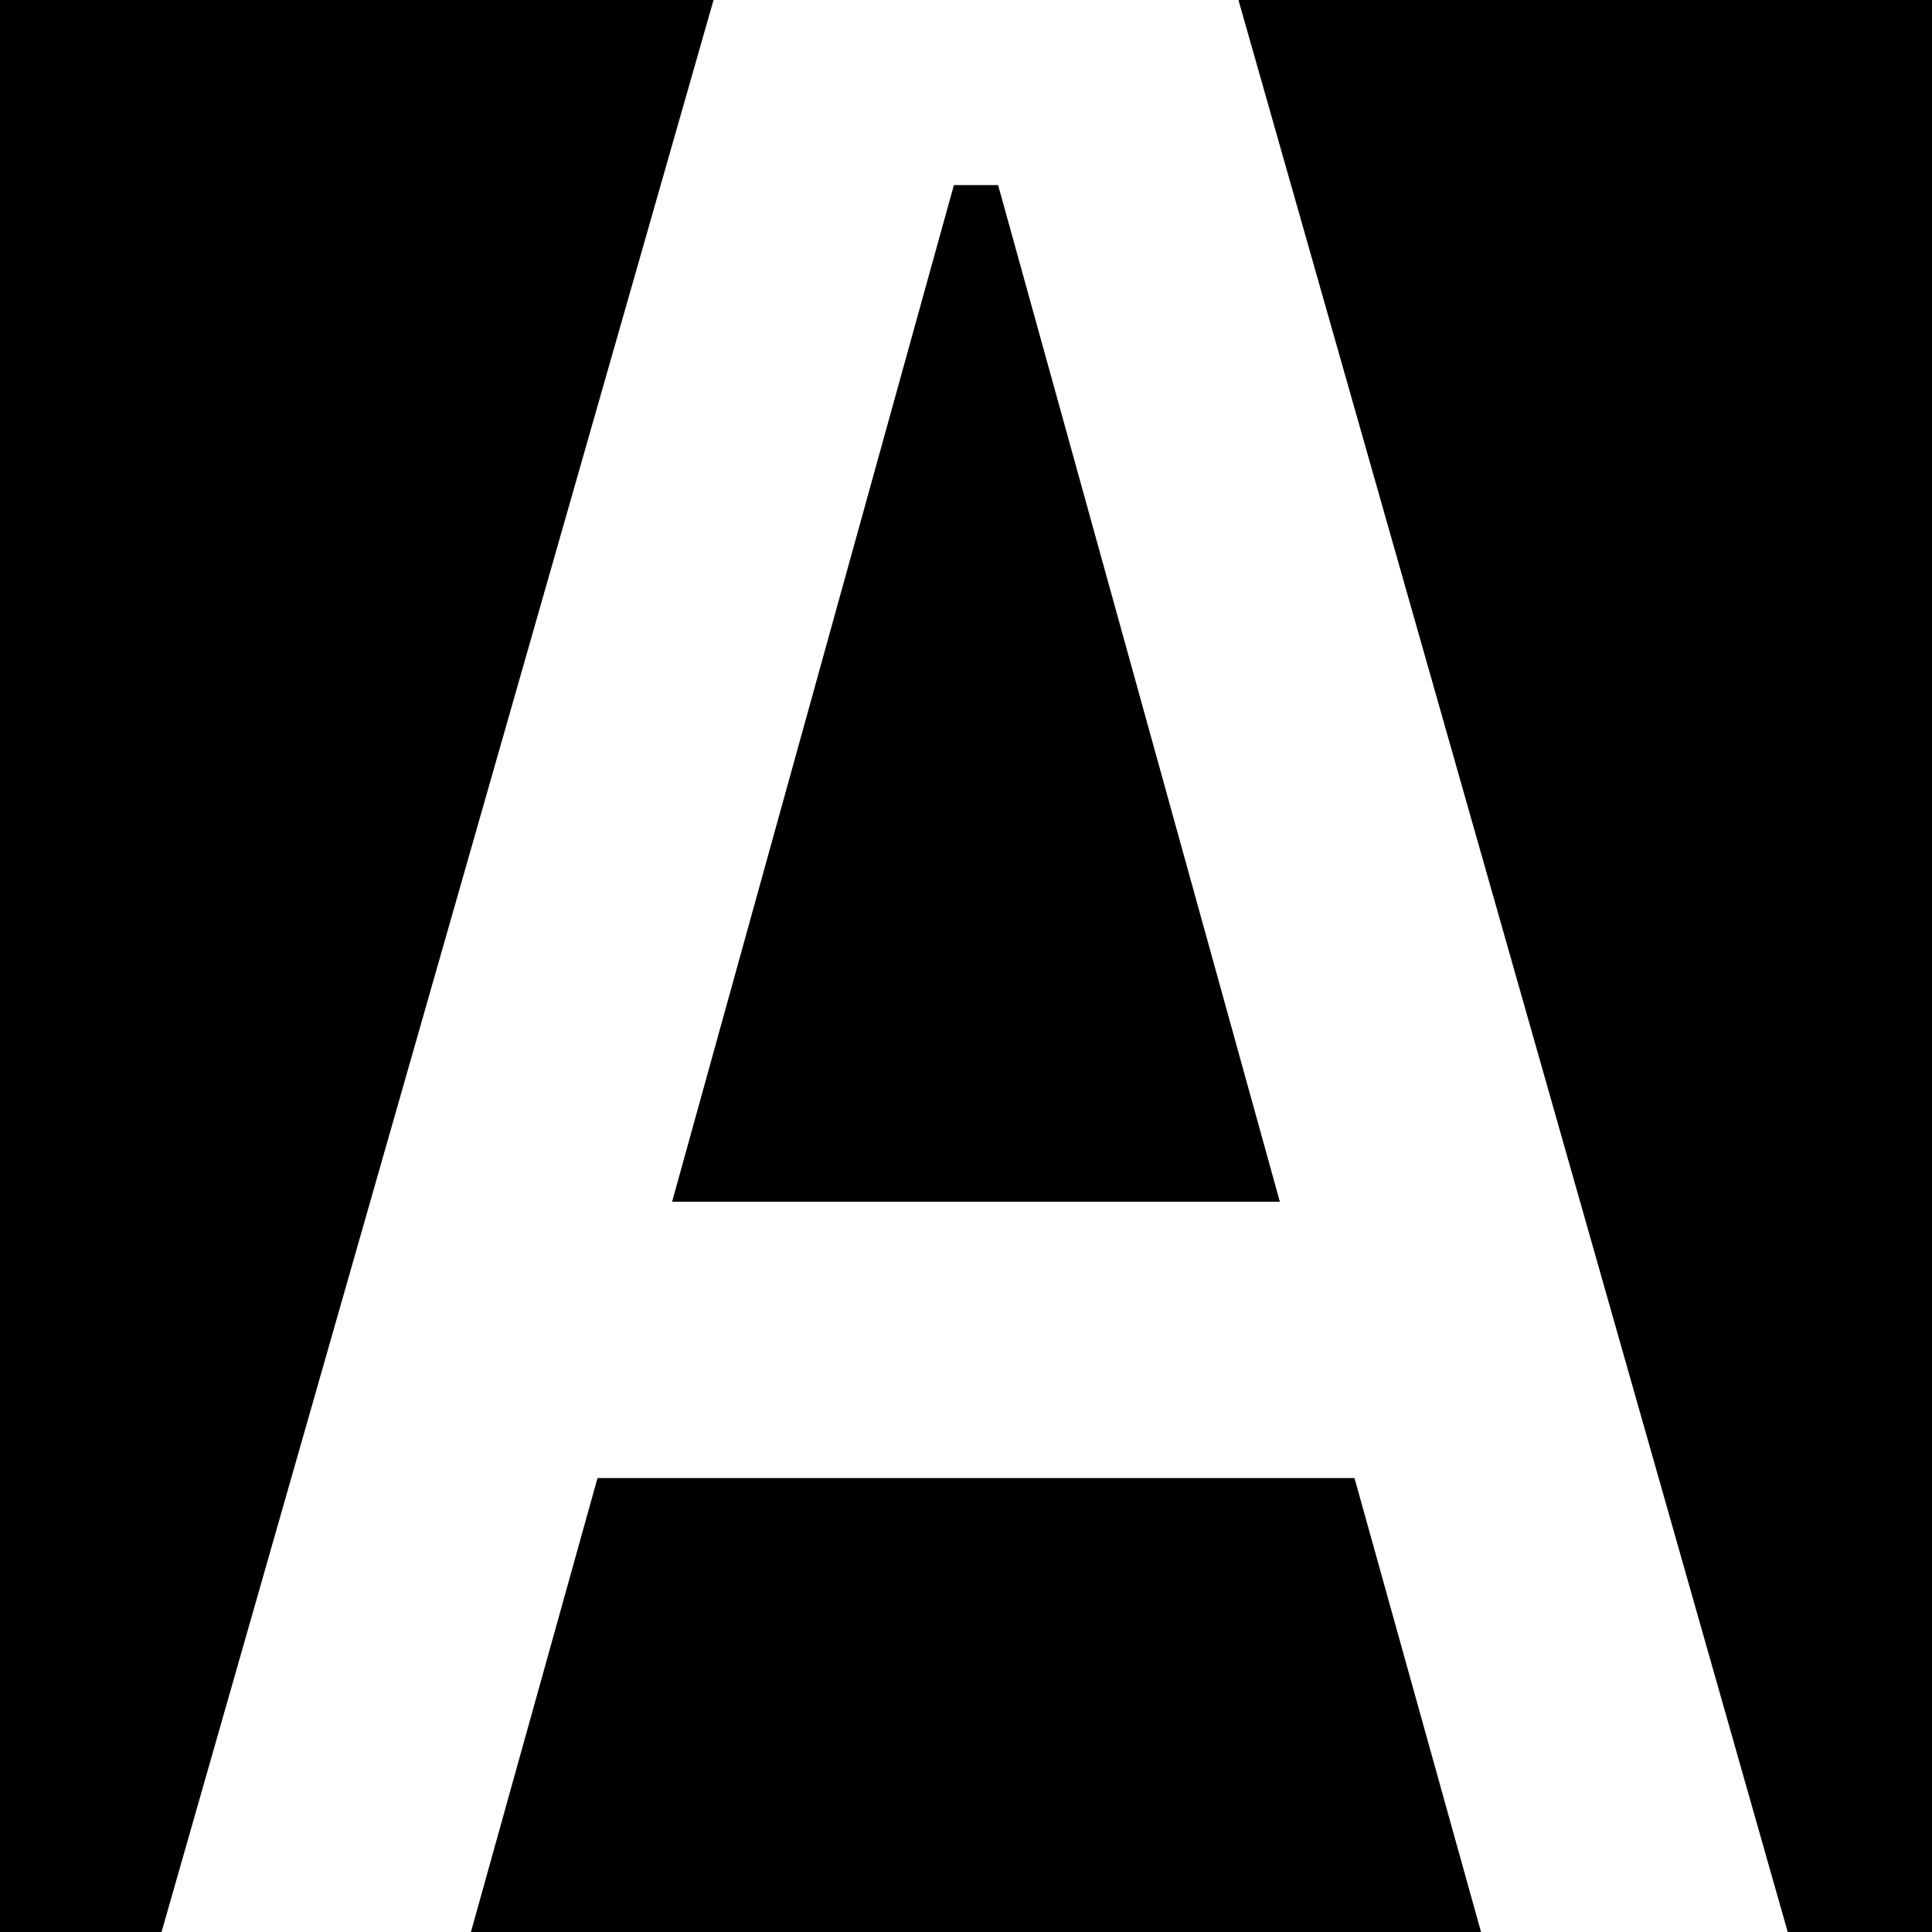
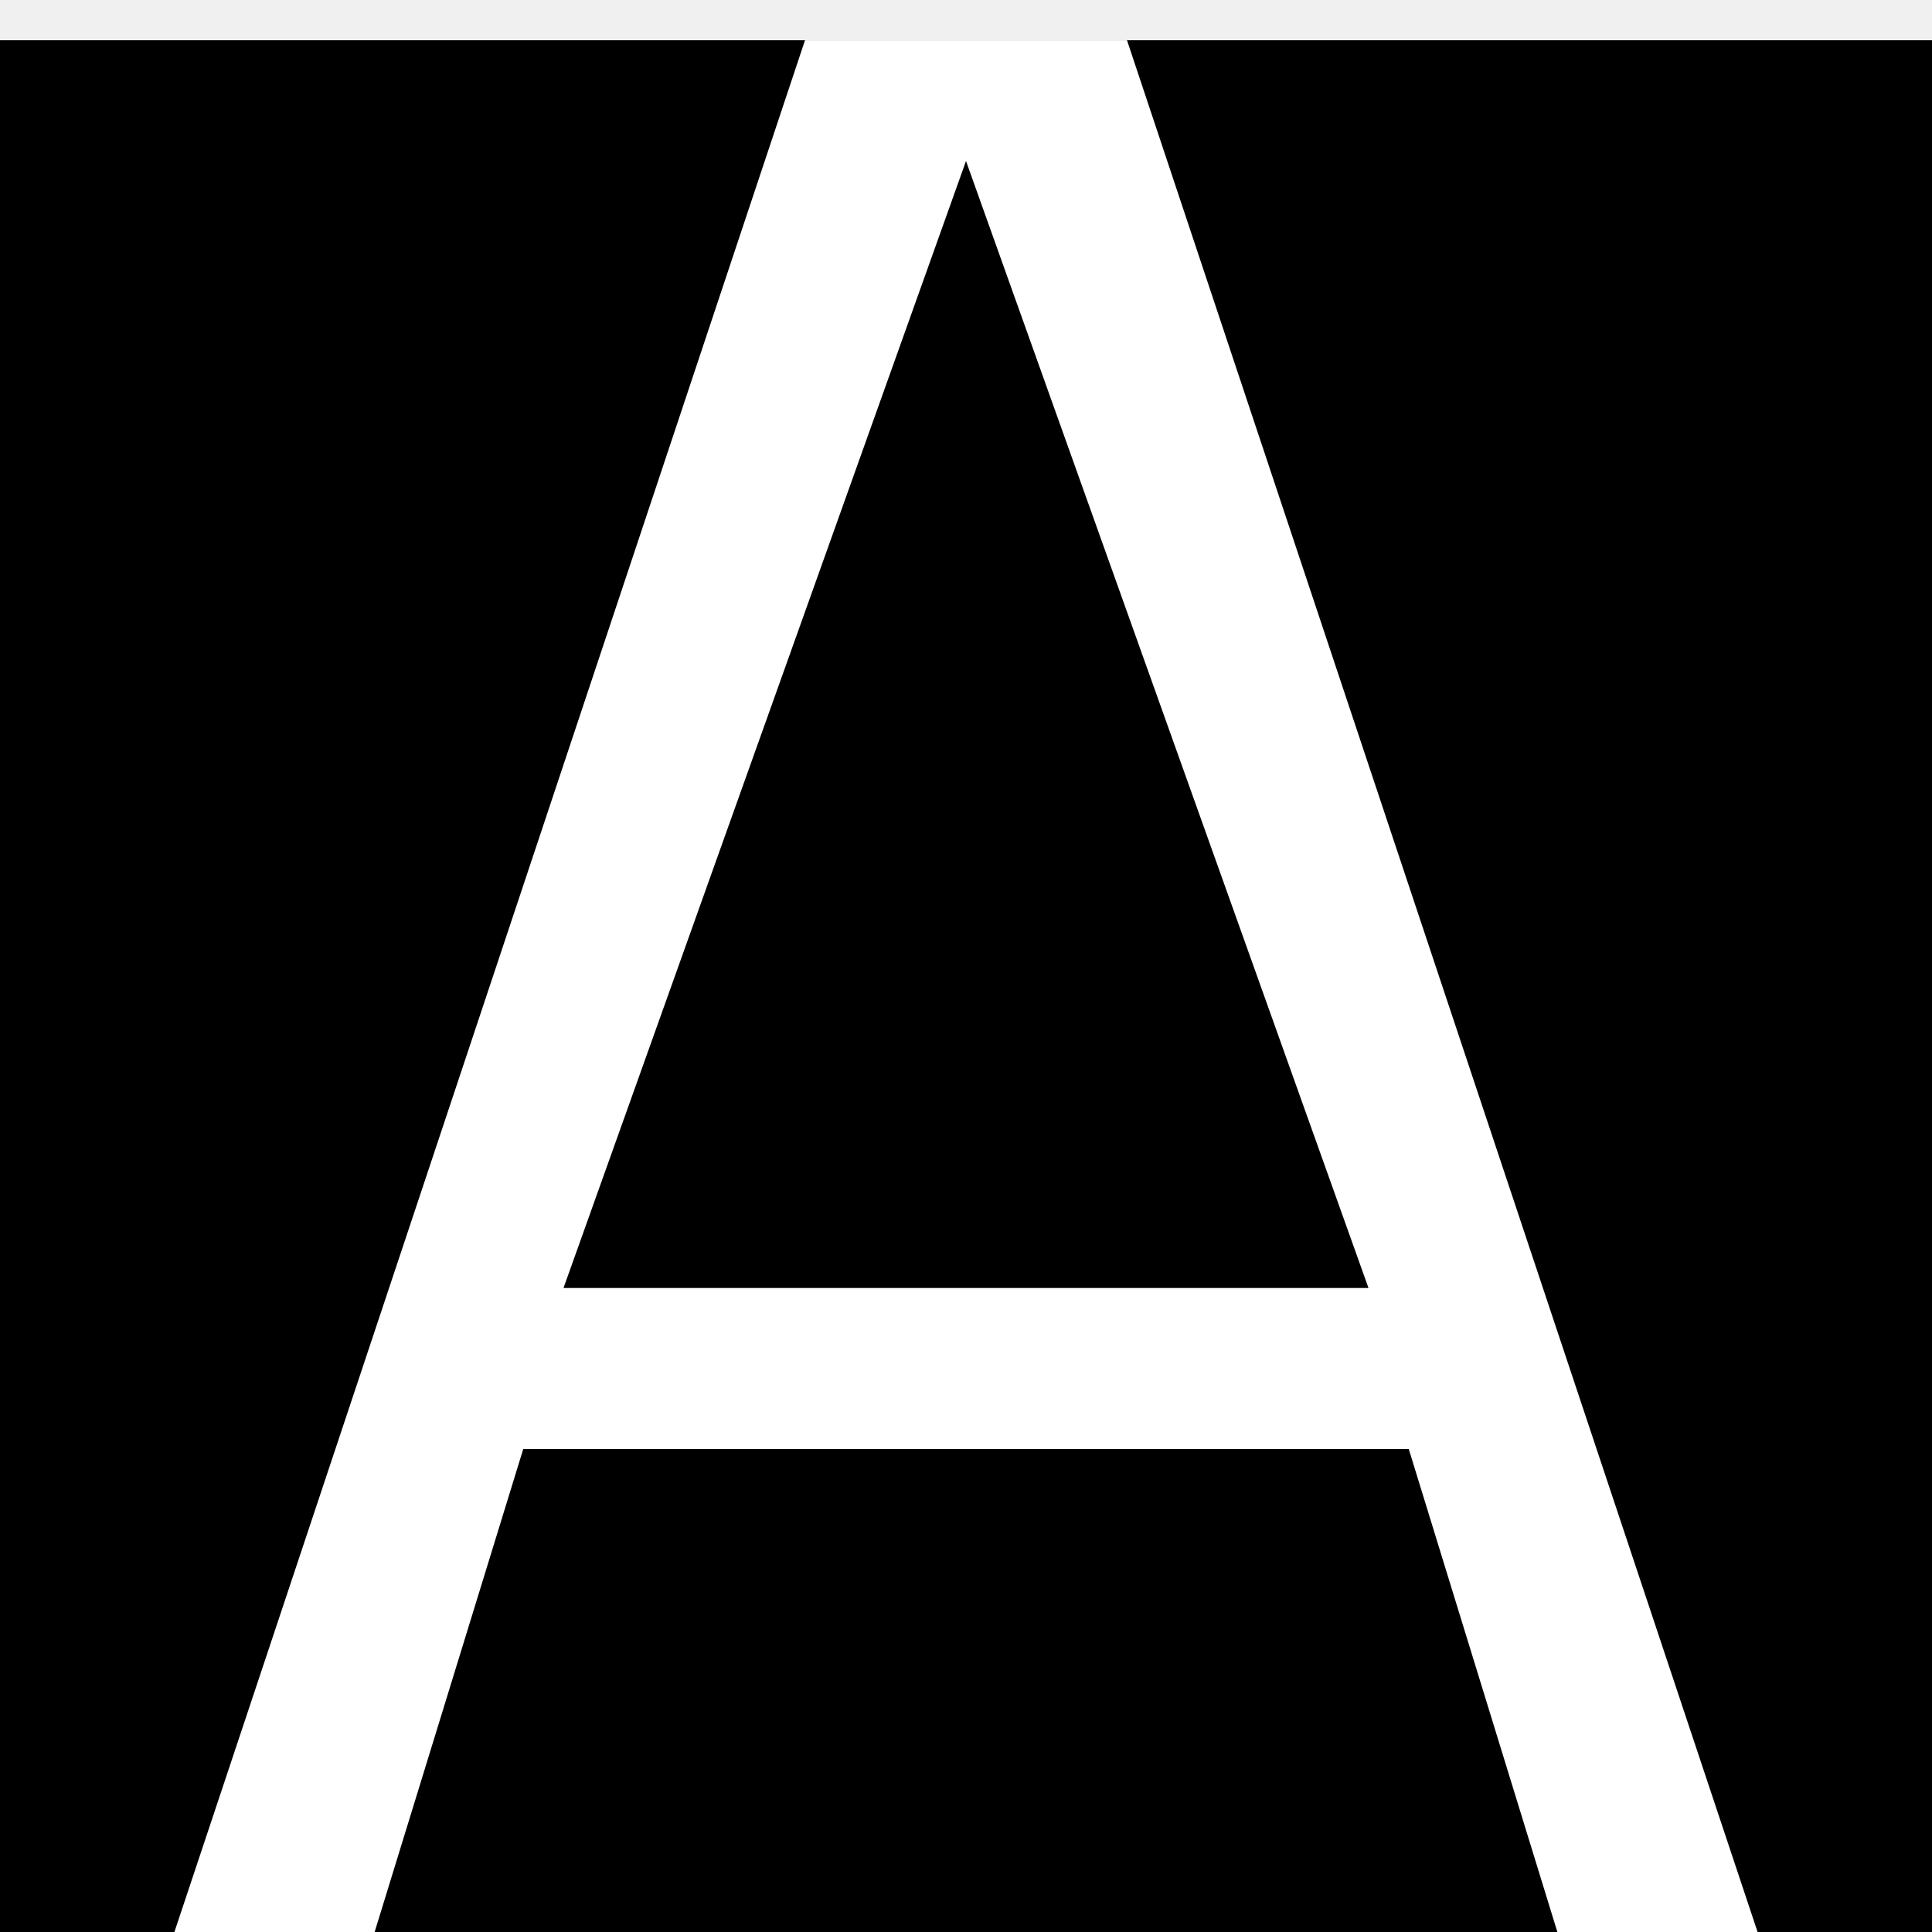
<svg xmlns="http://www.w3.org/2000/svg" width="48" height="48" fill="none">
-   <path fill="#000" d="M0 0h48v48H0z" />
-   <path fill="#fff" d="M4 48.047 17.728 0h13.041l13.66 48.047h-7.62l-3.157-11.325H14.845l-3.158 11.325zm12.698-18.19h15.1l-7-25.258h-1.099z" />
+   <path fill="#000" d="M0 1h48v48H0z" />
+   <path fill="#fff" d="M4 49 20 1h8l16 48h-5l-4-13H13L9 49zm10-17h20L24 4z" />
</svg>
